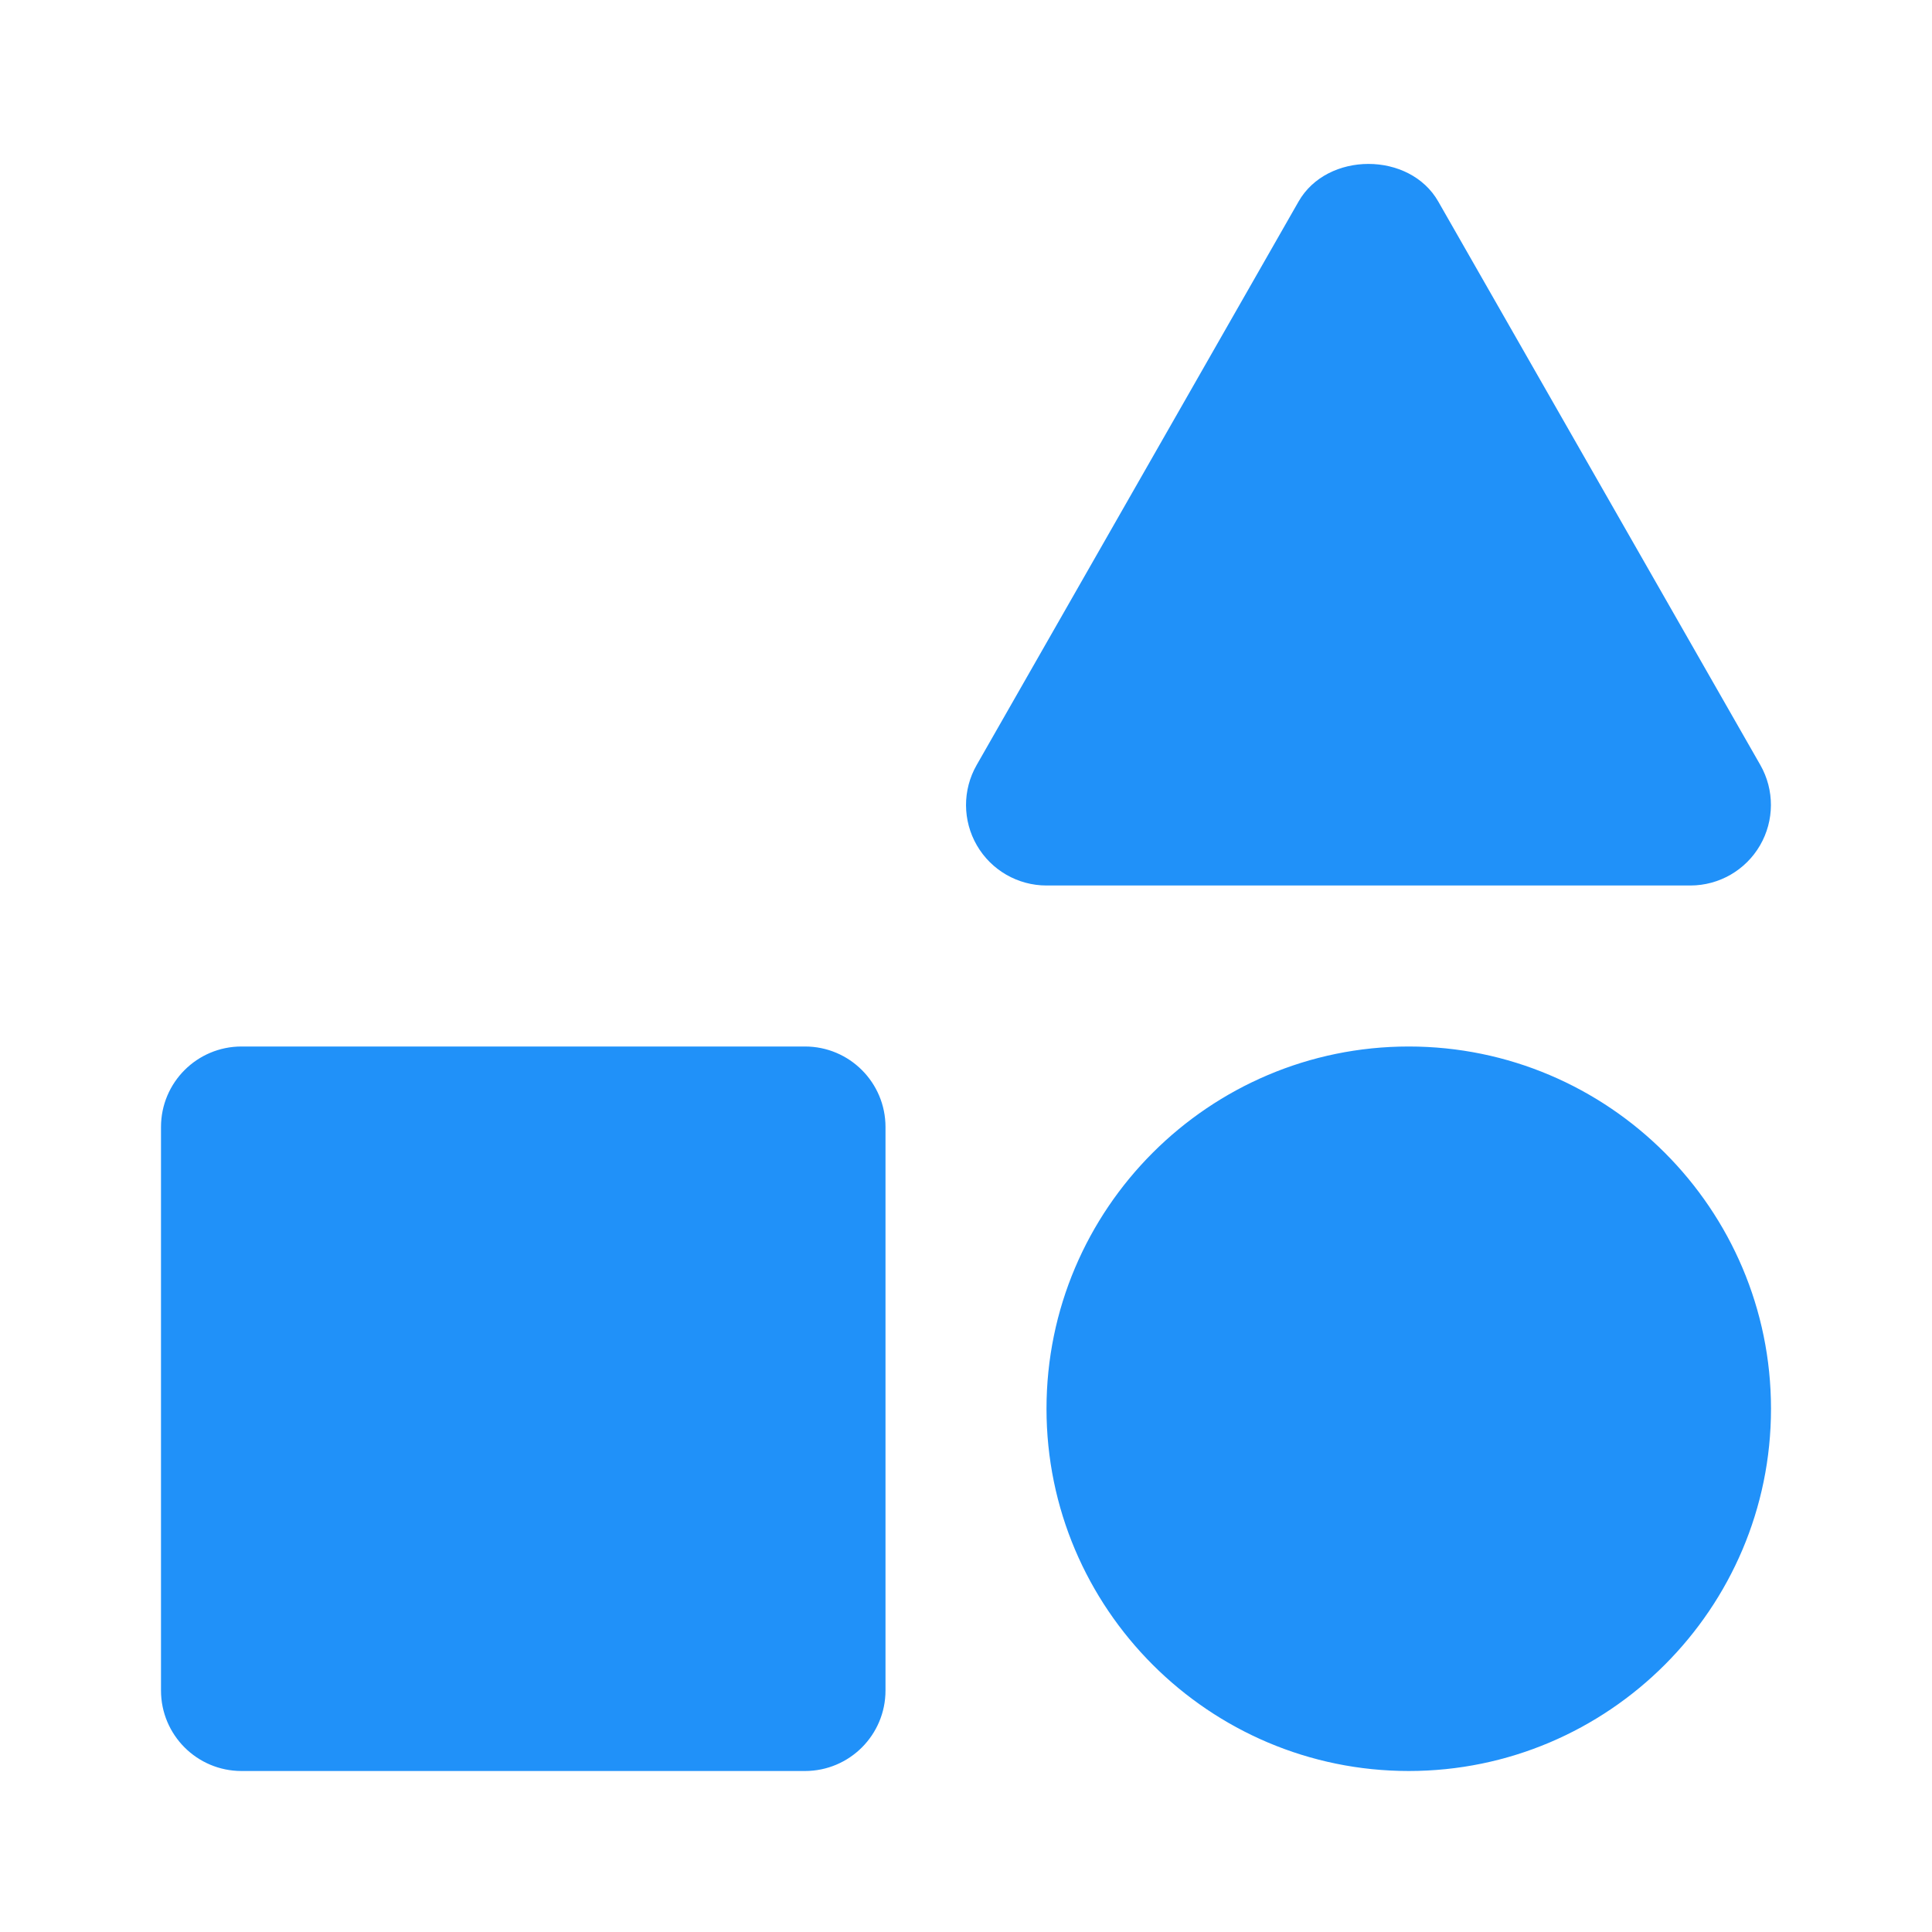
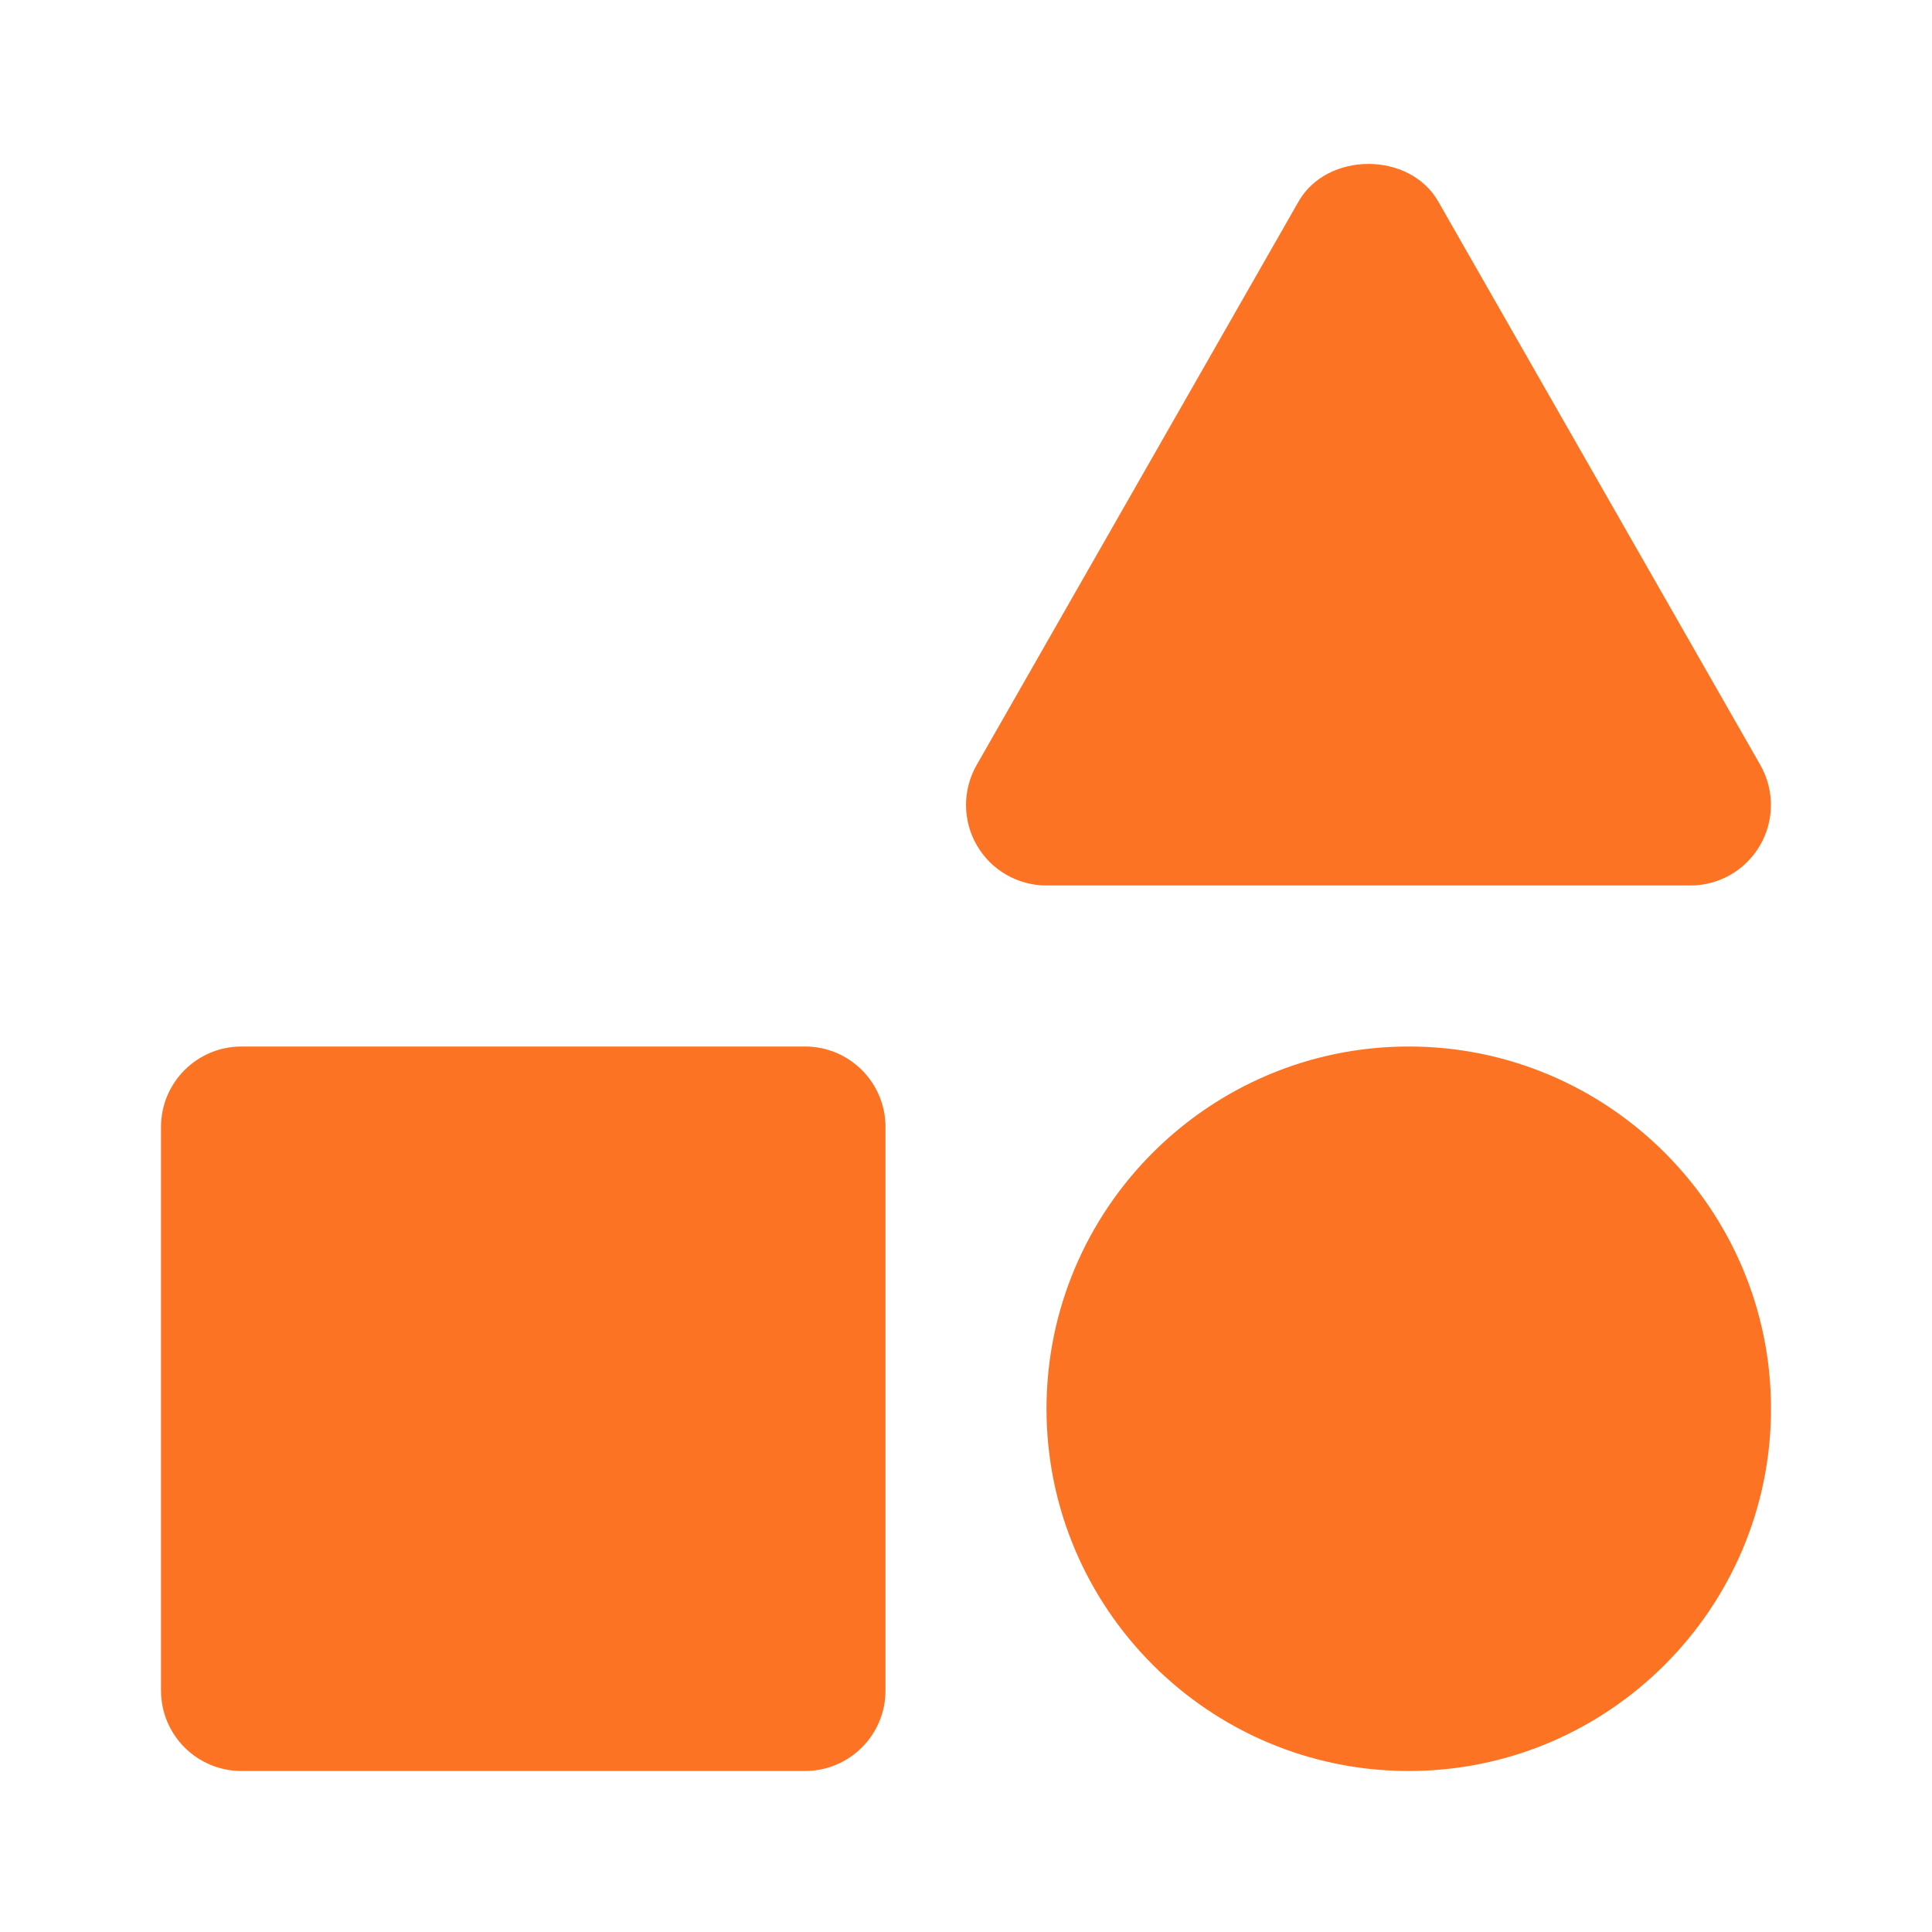
- <svg xmlns="http://www.w3.org/2000/svg" width="24" height="24" style="fill:#2091F9;transform: ;msFilter:;">
+ <svg xmlns="http://www.w3.org/2000/svg" width="24" height="24" style="fill:#FC7323;transform: ;msFilter:;">
  <path d="M17.867 2.504c-.355-.624-1.381-.623-1.736 0l-3.999 7A1 1 0 0 0 13 11h8a1.001 1.001 0 0 0 .868-1.496l-4.001-7zM3 22h7a1 1 0 0 0 1-1v-7a1 1 0 0 0-1-1H3a1 1 0 0 0-1 1v7a1 1 0 0 0 1 1zm14.5-9c-2.481 0-4.5 2.019-4.5 4.5s2.019 4.5 4.5 4.5 4.5-2.019 4.5-4.5-2.019-4.5-4.5-4.5z" />
</svg>
